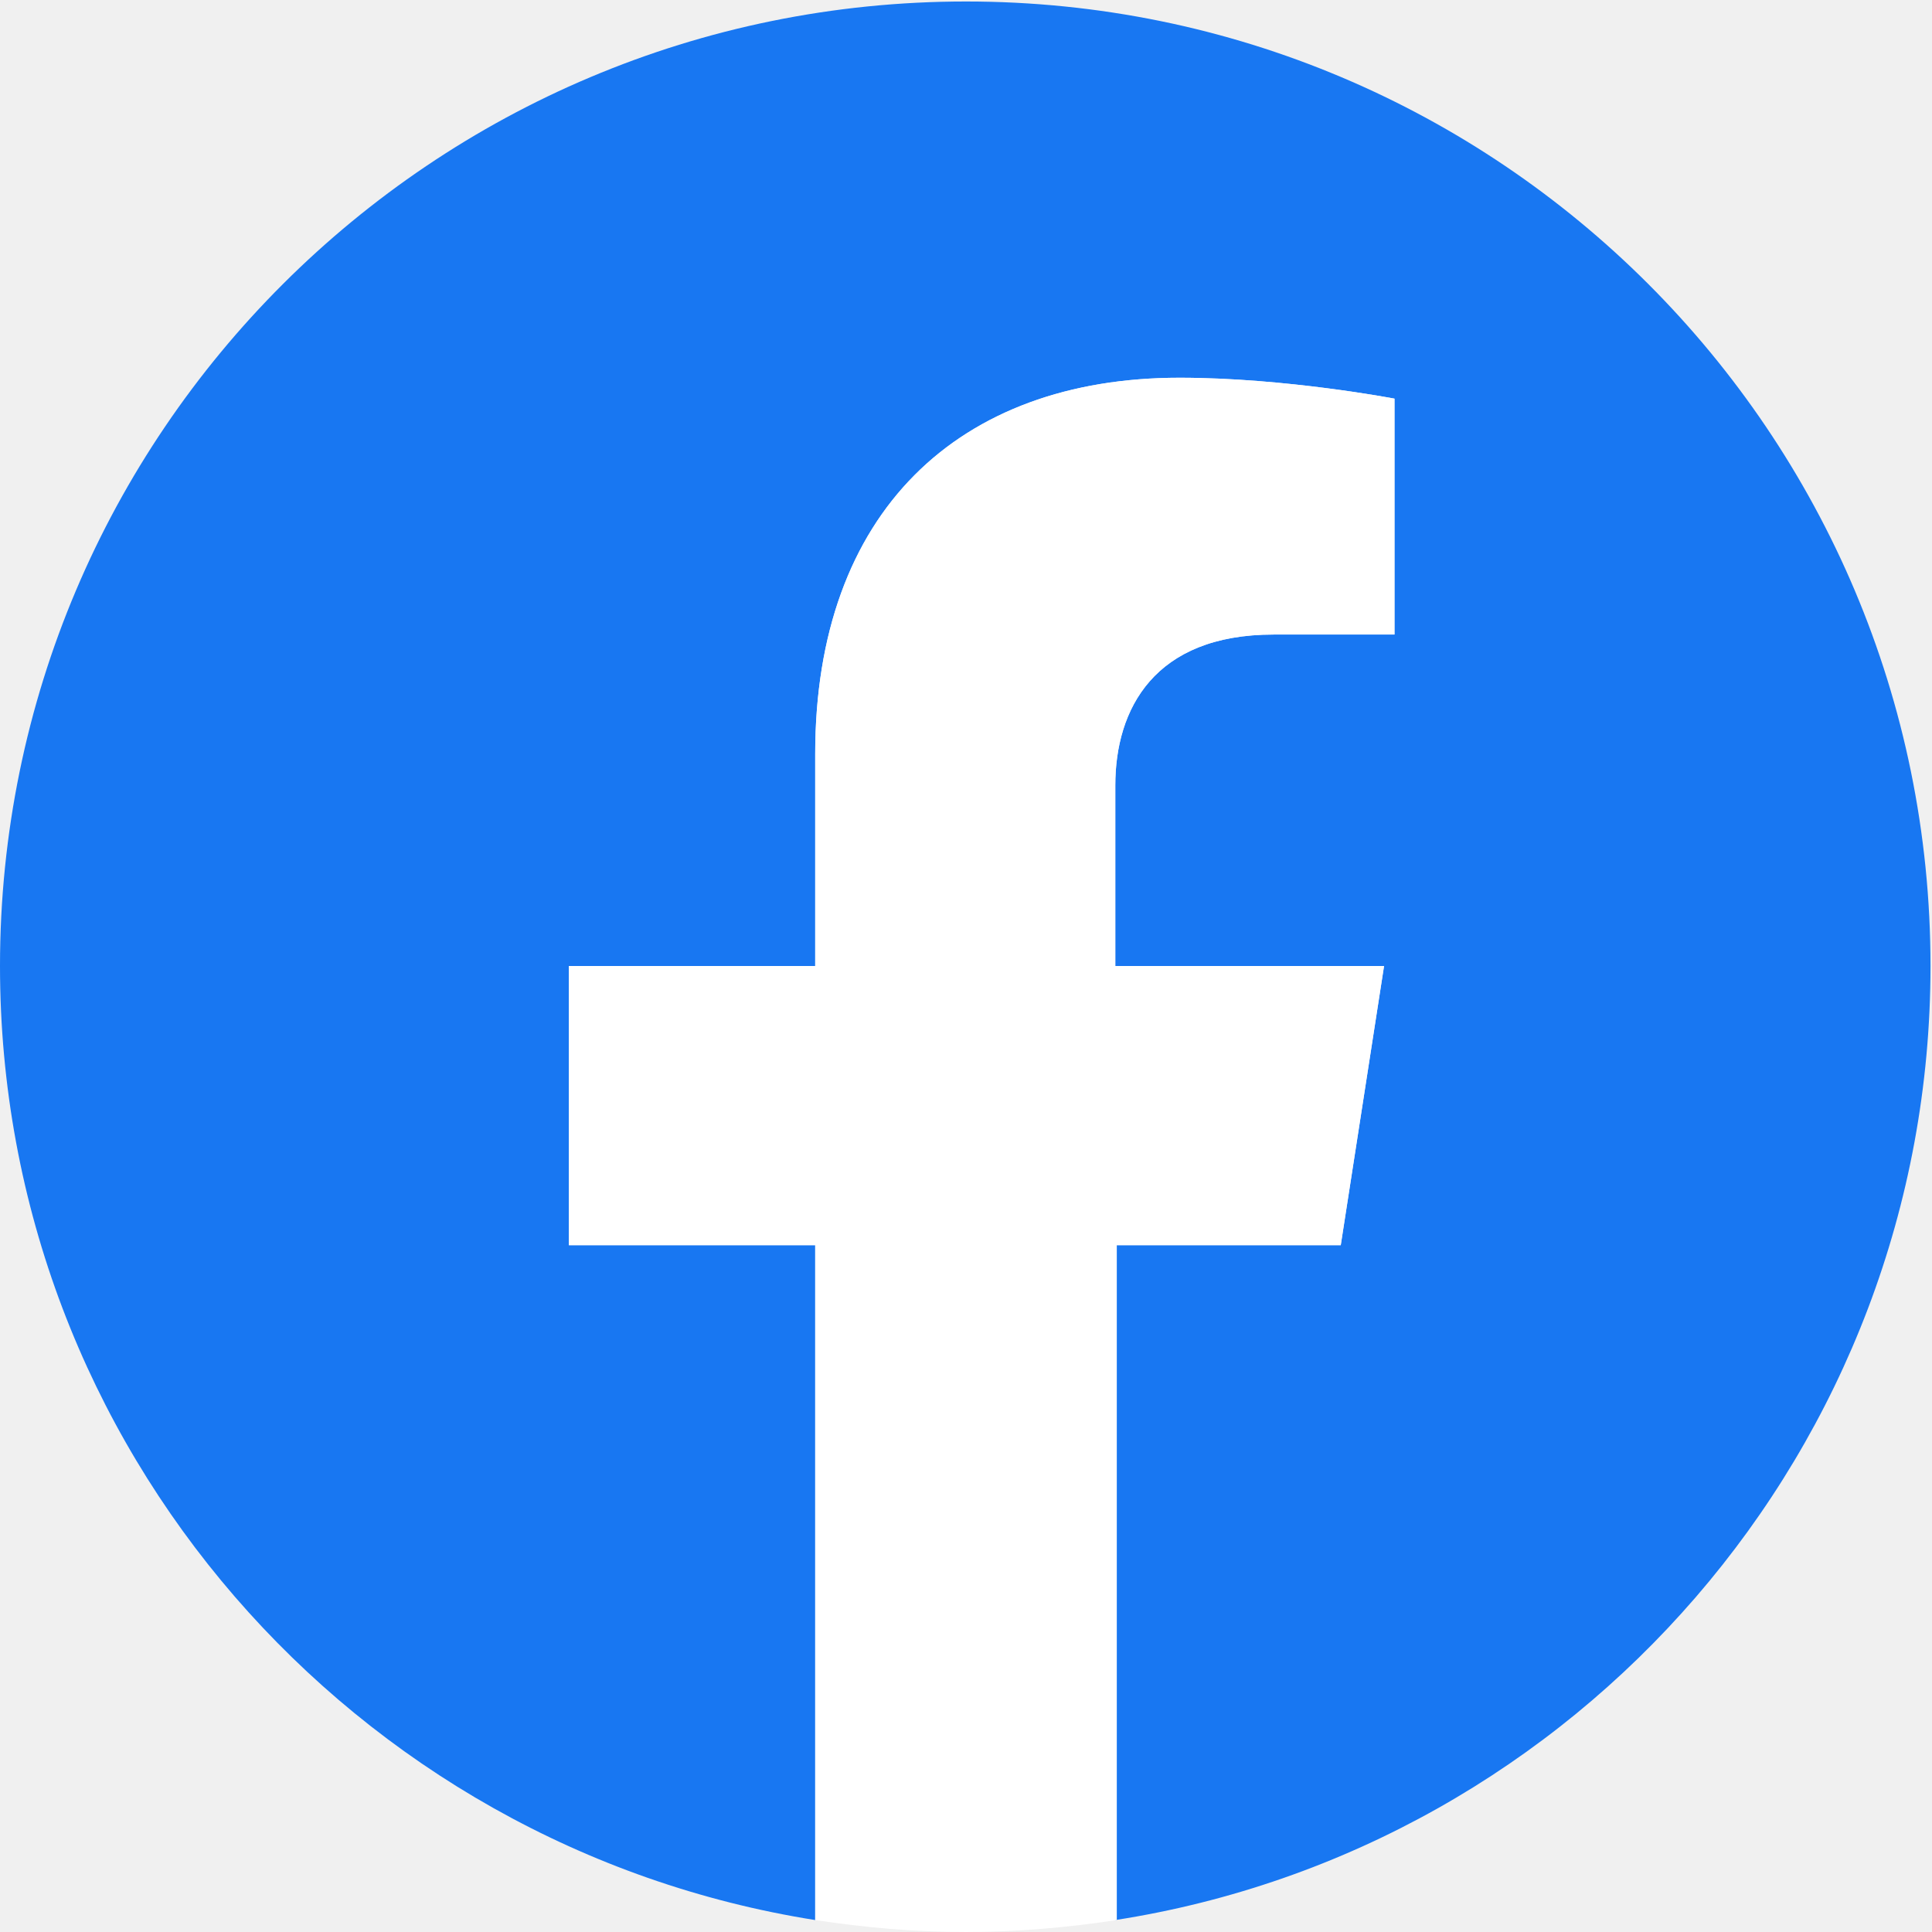
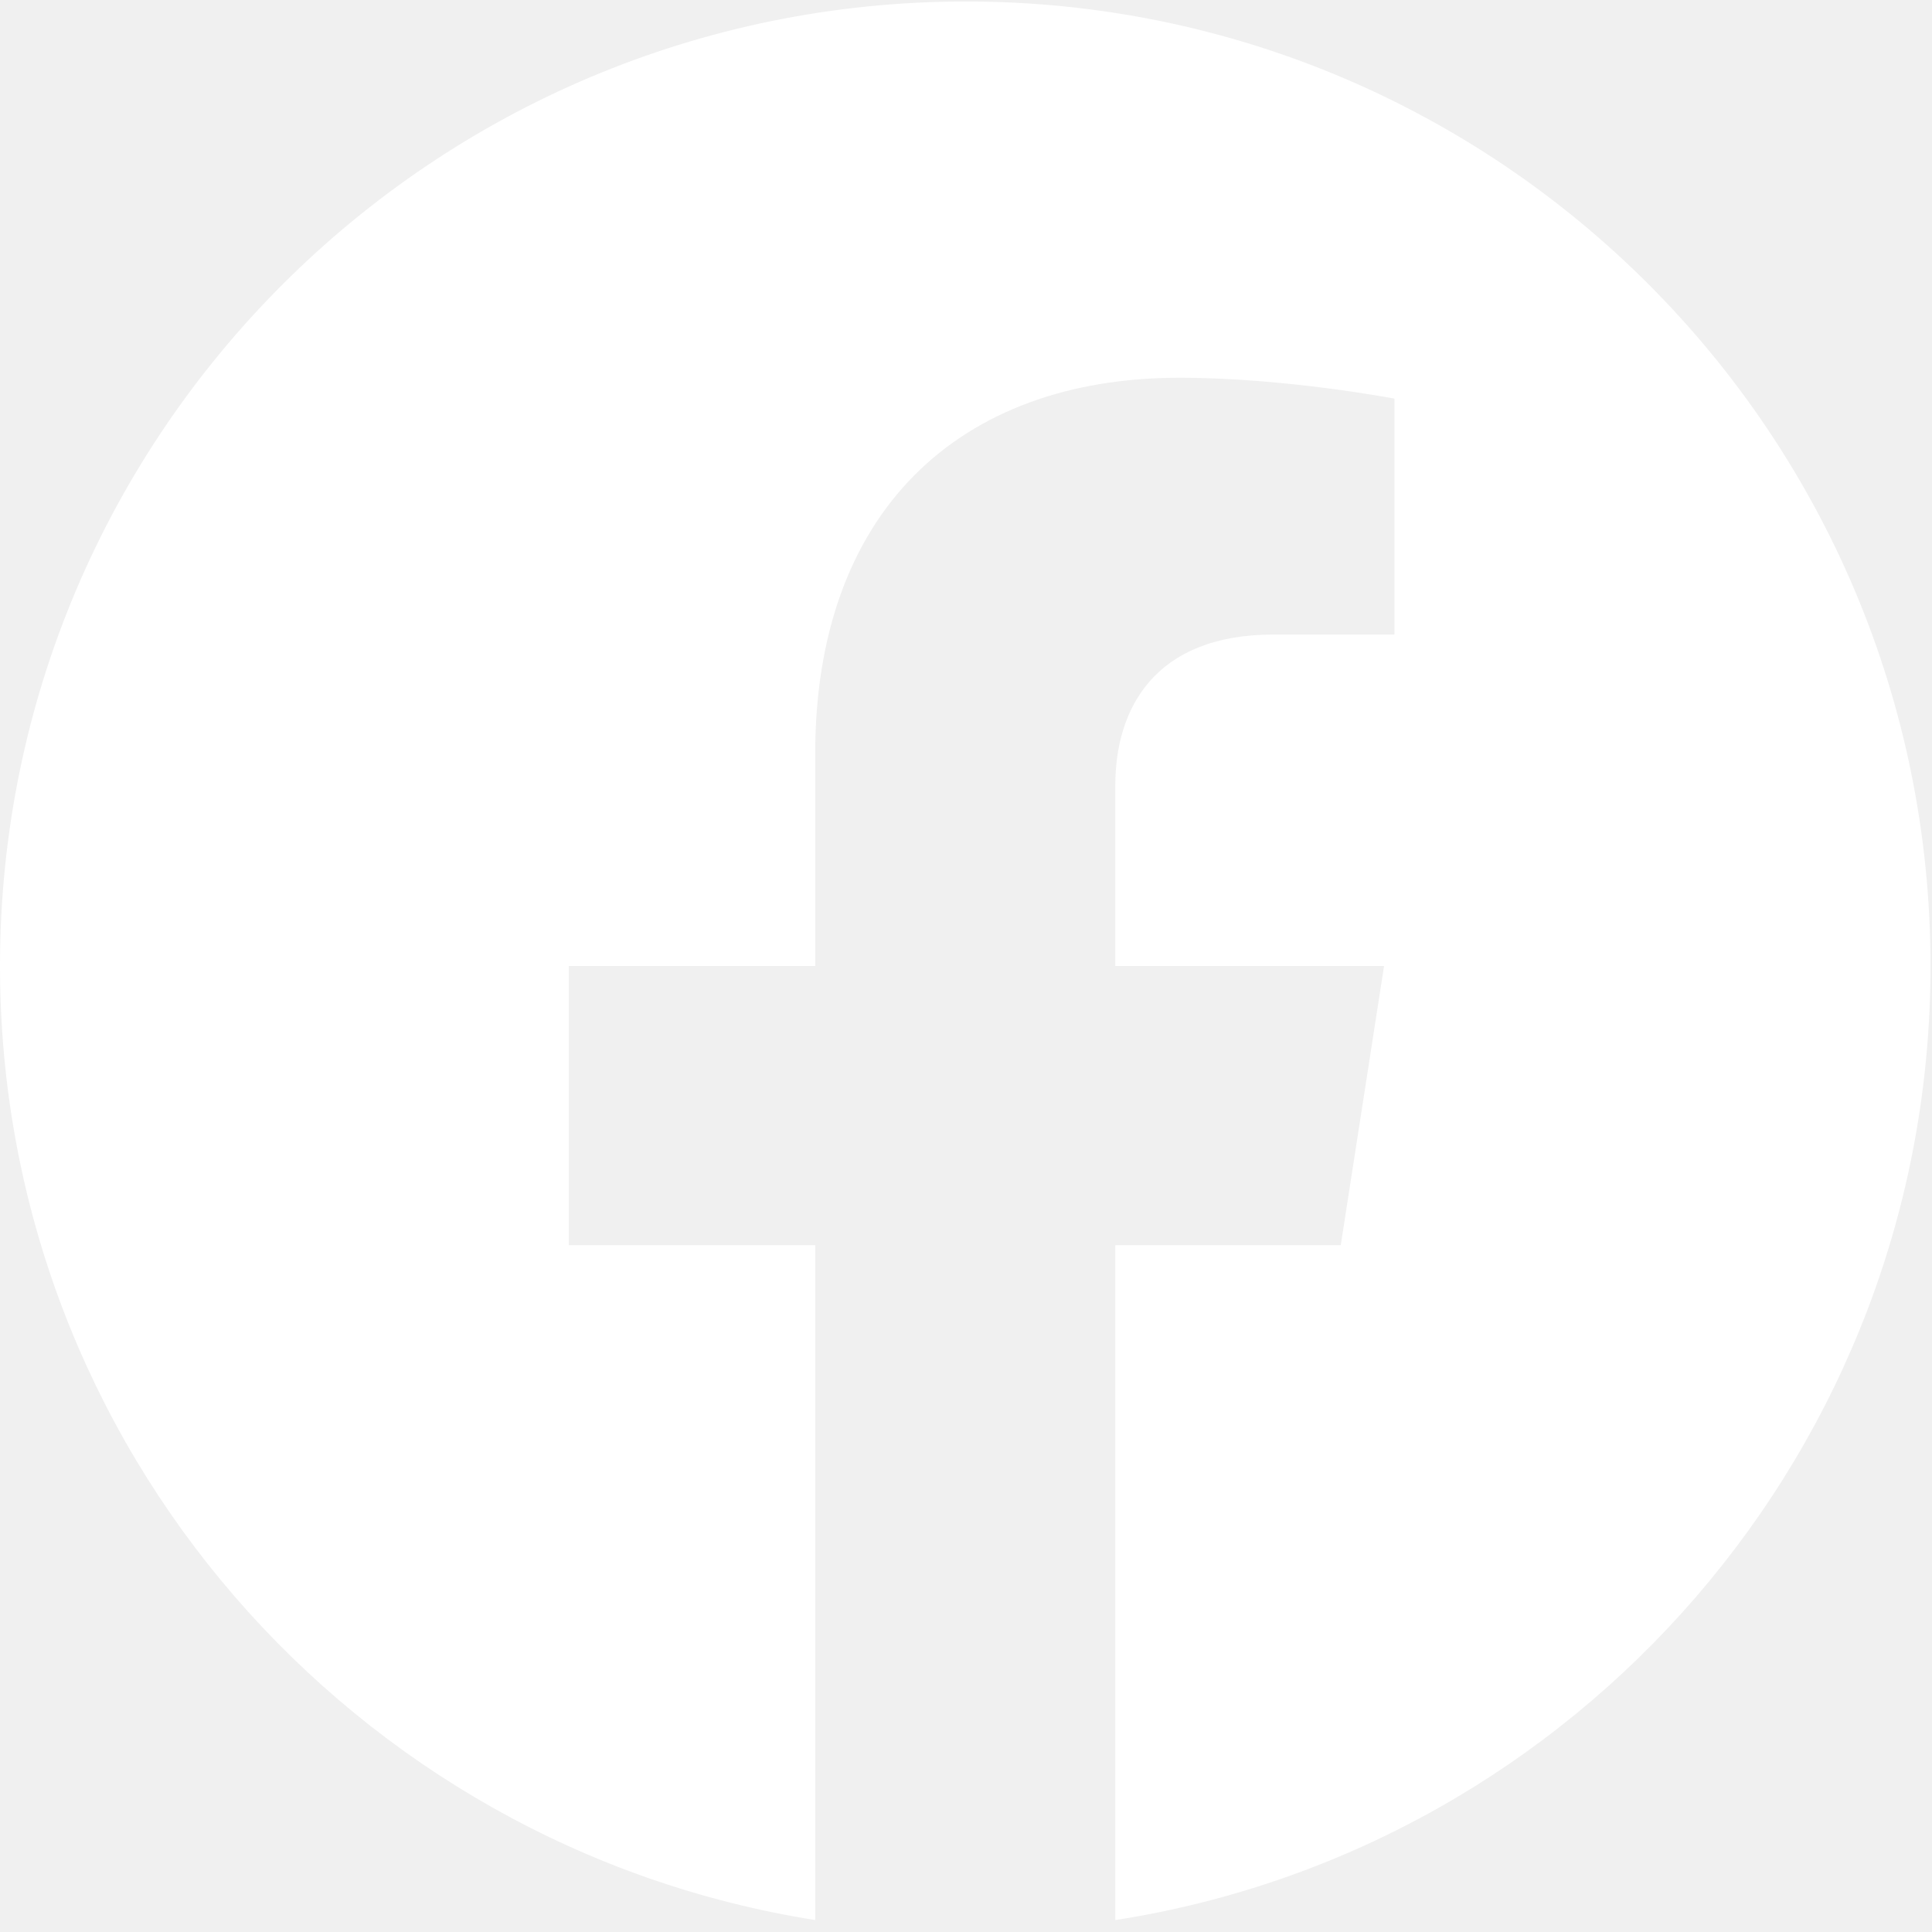
<svg xmlns="http://www.w3.org/2000/svg" version="1.1" id="Layer_1" x="0px" y="0px" viewBox="0 0 129.4 129.4" style="enable-background:new 0 0 129.4 129.4;" xml:space="preserve">
  <style type="text/css">
- 	.st1{fill:#1877F2;}
- 	.st2{fill:#FFFFFF;}
+ 	.st1{fill:#FFFFFF;}
</style>
  <g>
    <path class="st1" d="M129.3,64.7c0-35.7-28.9-64.6-64.6-64.6S0,29,0,64.7c0,32.3,23.7,59,54.6,63.9V83.4H38.1V64.7h16.5l0-14.2    c0-16.2,9.6-25.2,24.4-25.2c7.1,0,14.4,1.4,14.4,1.4v15.8h-8.1c-8,0-10.6,5-10.6,10.1l0,12.1h18l-2.9,18.7H74.7v45.2    C105.6,123.8,129.3,97,129.3,64.7z" />
-     <path class="st2" d="M89.8,83.4l2.9-18.7h-18l0-12.1c0-5.1,2.6-10.1,10.6-10.1h8.1V26.7c0,0-7.3-1.4-14.4-1.4    c-14.8,0-24.4,9-24.4,25.2l0,14.2H38.1v18.7h16.5v45.2c3.3,0.5,6.6,0.8,10.1,0.8c3.4,0,6.8-0.3,10.1-0.8V83.4H89.8z" />
  </g>
</svg>
